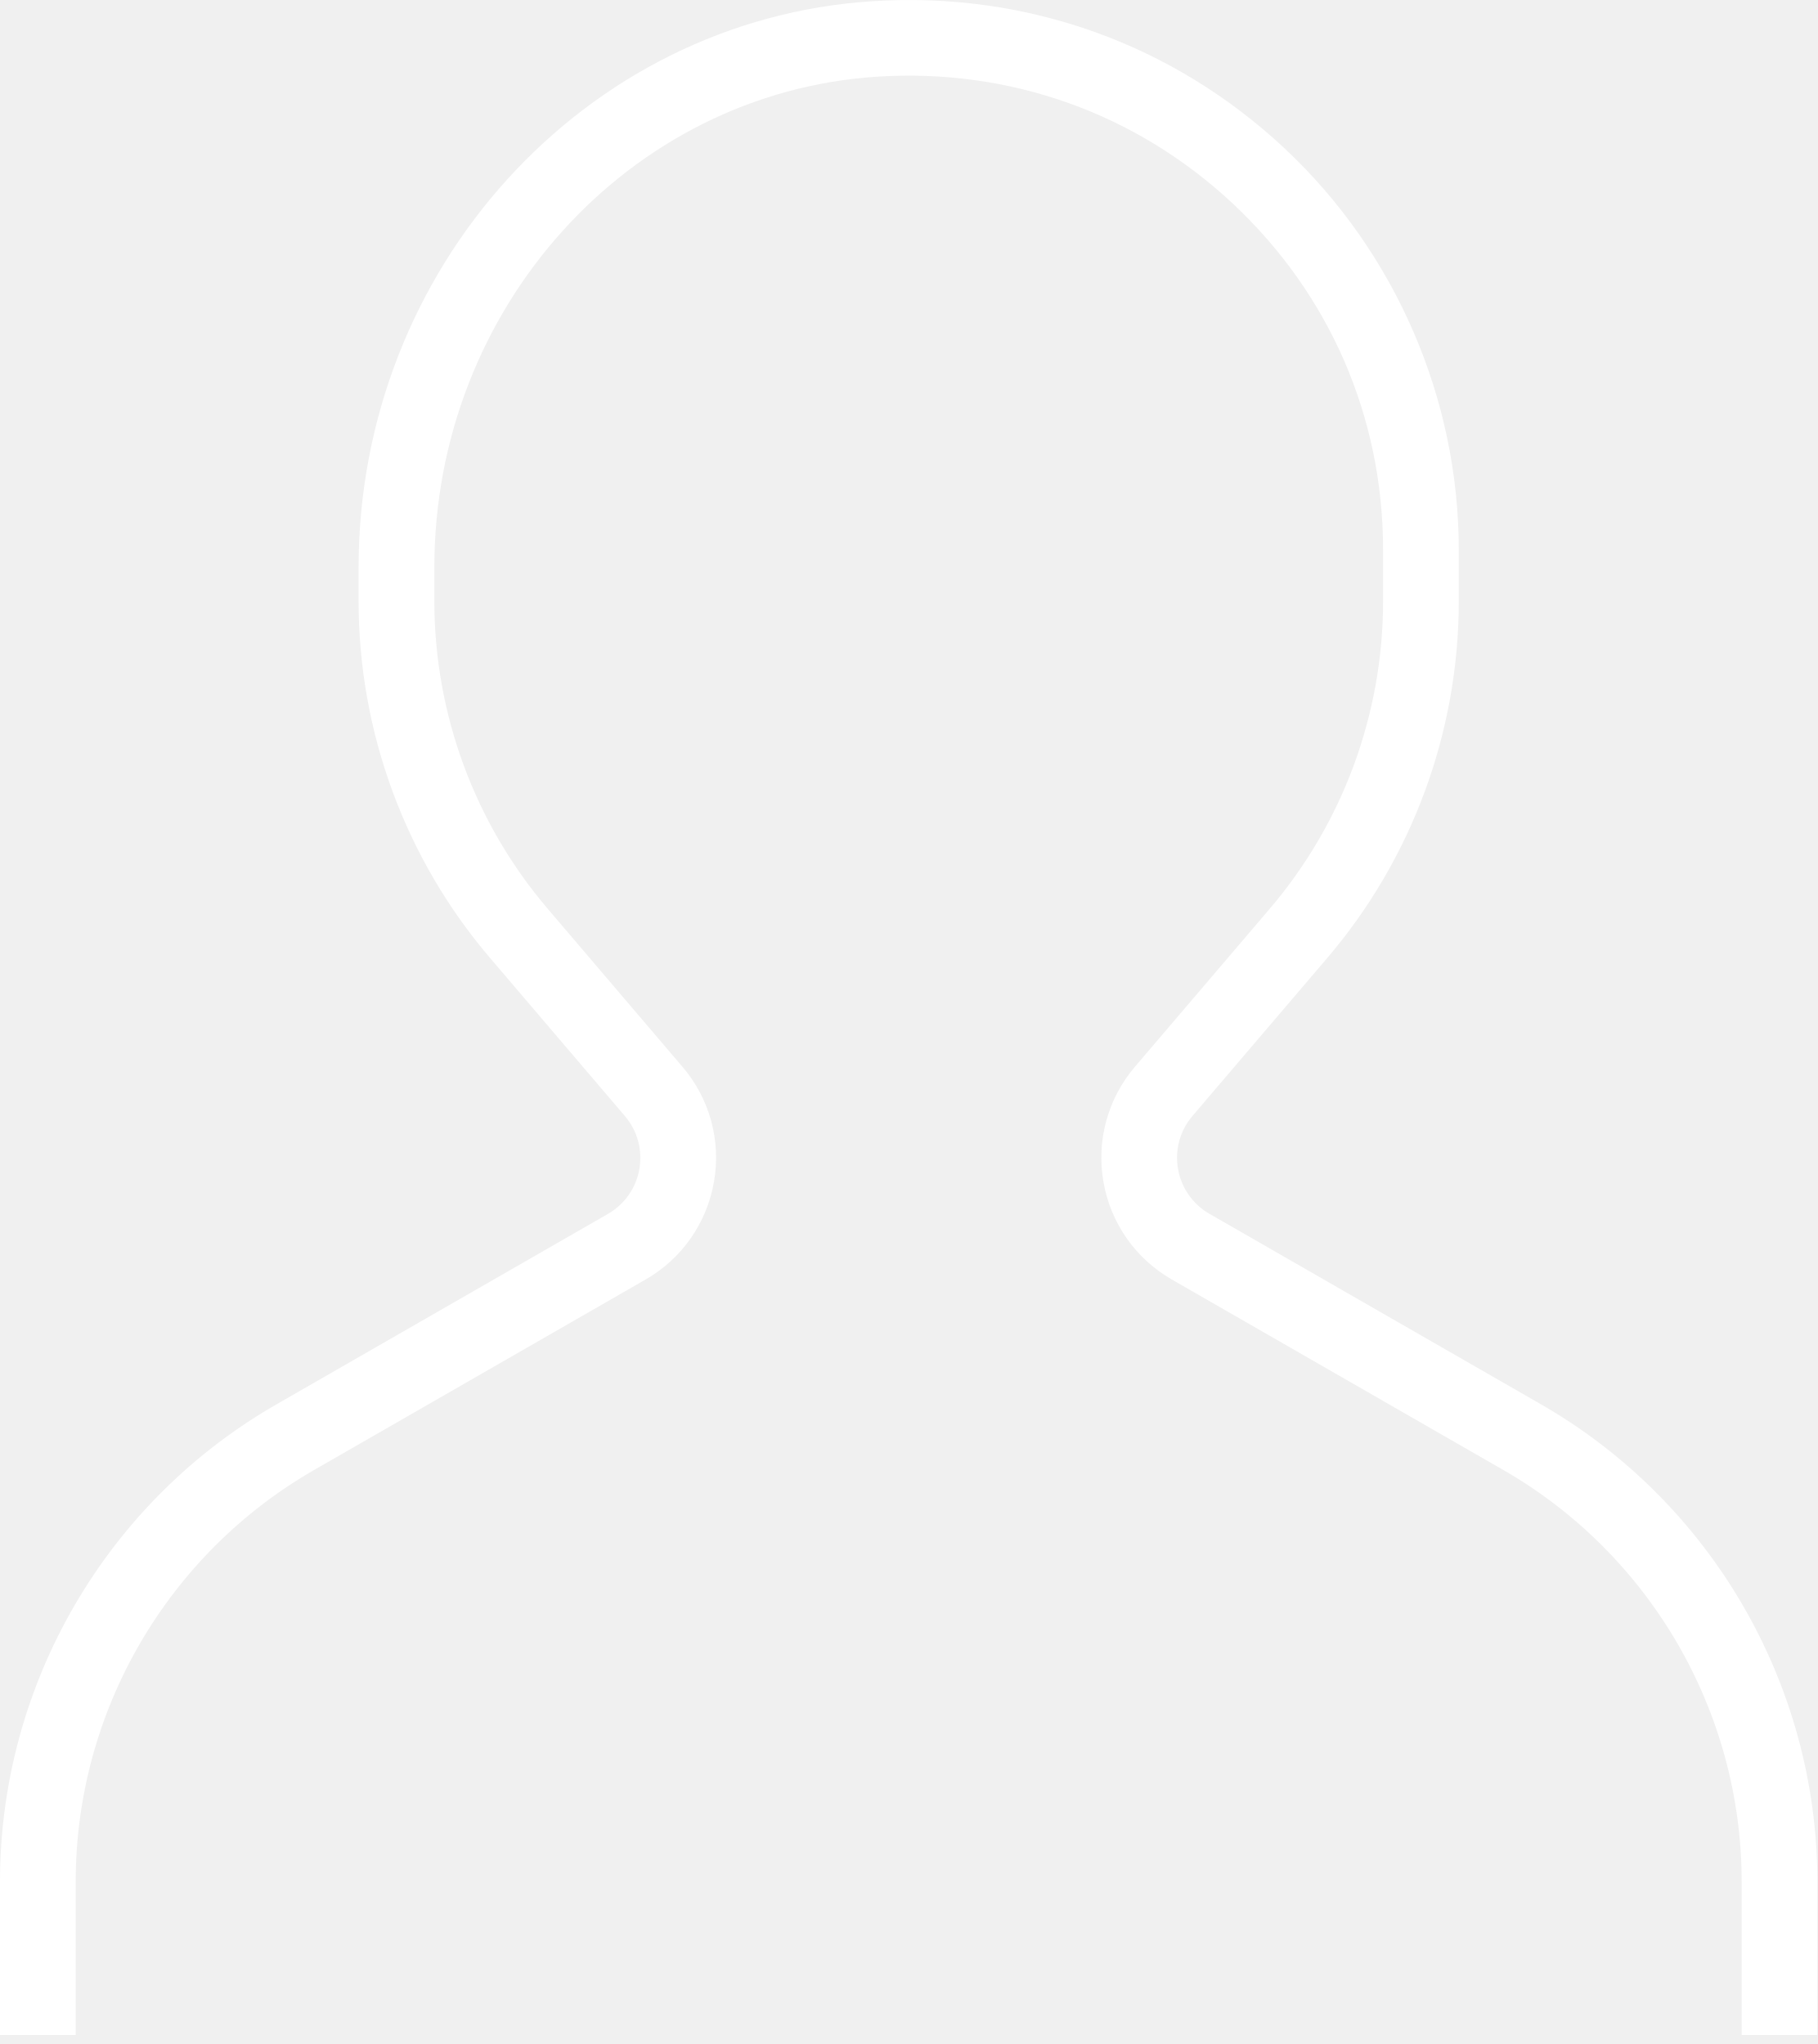
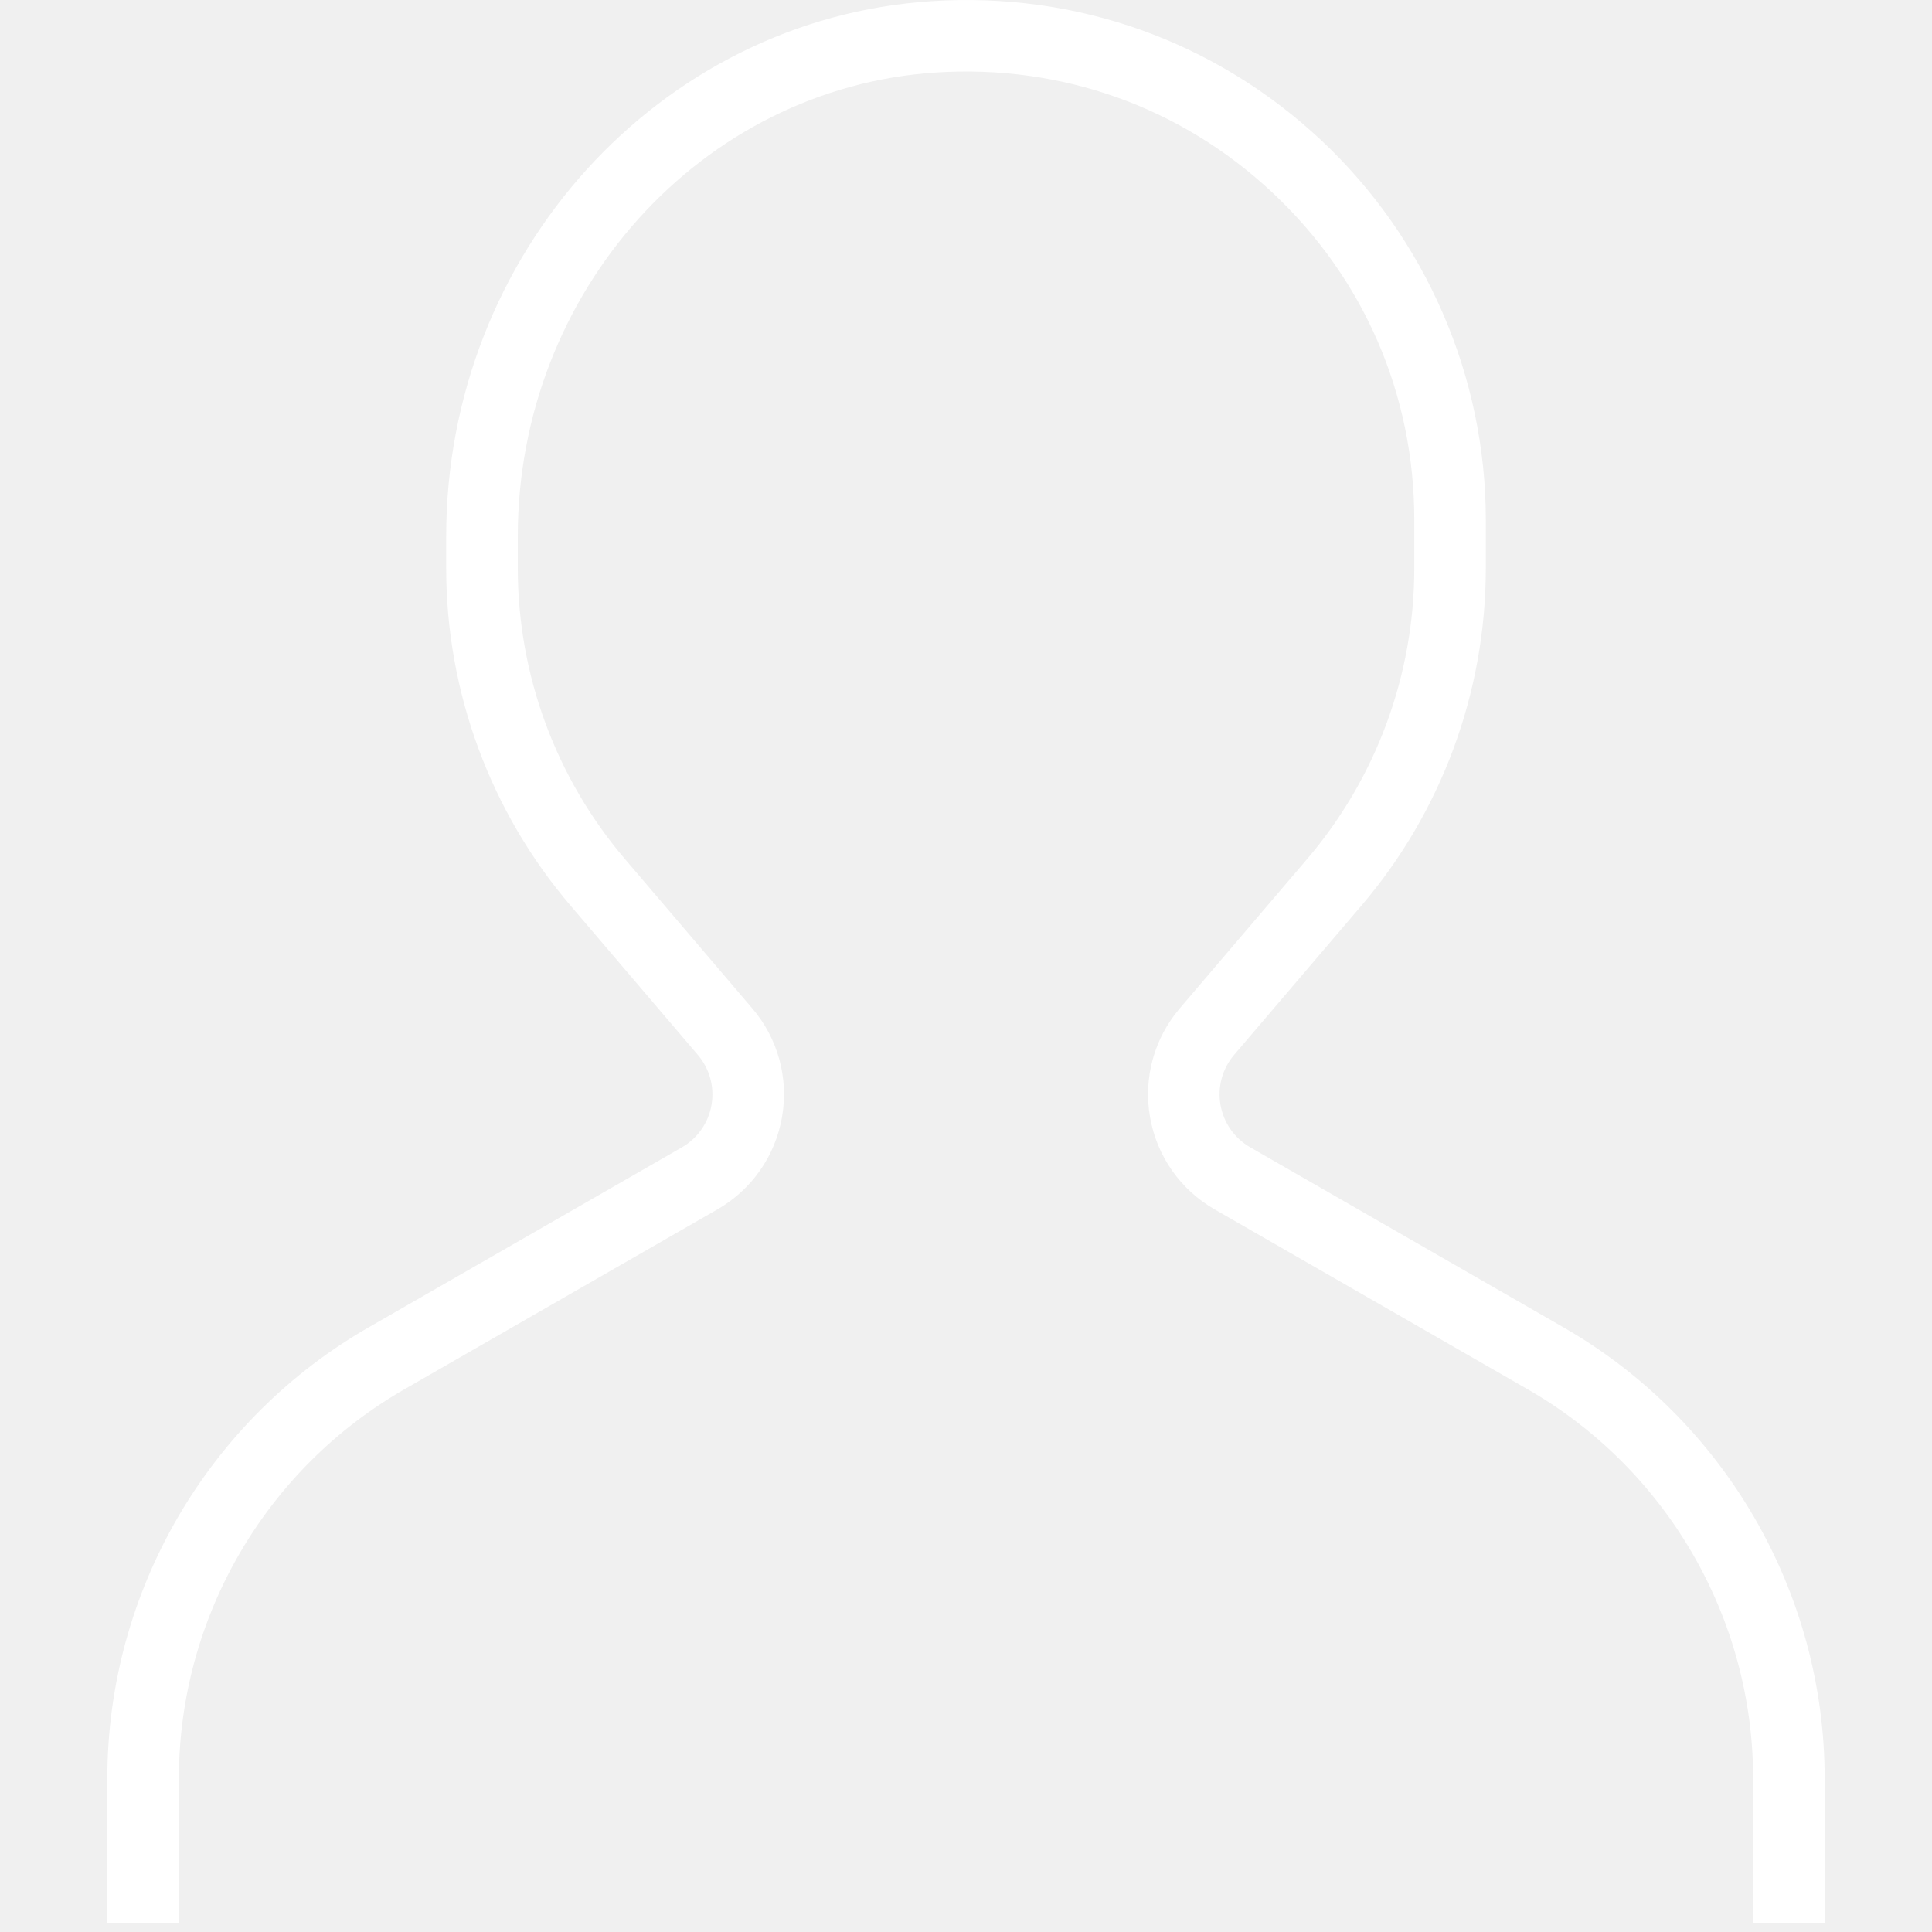
- <svg xmlns="http://www.w3.org/2000/svg" viewBox="0 0 80 90">
+ <svg xmlns="http://www.w3.org/2000/svg" height="24" width="24" viewBox="0 0 80 90">
  <path d="M67.74 61.78l-14.5-8.334c-.735-.422-1.24-1.145-1.385-1.98-.145-.835.088-1.685.638-2.33l5.912-6.93c3.747-4.378 5.81-9.967 5.81-15.737v-2.256c0-6.668-2.792-13.108-7.658-17.67C51.622 1.92 45.17-.386 38.392.054c-12.677.82-22.607 11.772-22.607 24.934v1.483c0 5.77 2.063 11.36 5.81 15.736l5.912 6.933c.55.644.783 1.493.638 2.33-.143.834-.648 1.556-1.383 1.98l-14.494 8.33C4.7 66.077 0 74.15 0 82.844v6.76h3.333v-6.76c0-7.5 4.055-14.46 10.59-18.174l14.5-8.334c1.597-.918 2.692-2.487 3.007-4.302.315-1.815-.19-3.66-1.387-5.06l-5.913-6.936c-3.23-3.775-5.01-8.594-5.01-13.57v-1.484c0-11.41 8.562-20.9 19.488-21.608 5.85-.377 11.415 1.61 15.67 5.598 4.26 3.992 6.605 9.404 6.605 15.24v2.254c0 4.976-1.778 9.796-5.01 13.57l-5.915 6.935c-1.195 1.4-1.7 3.246-1.386 5.06.313 1.816 1.41 3.385 3.008 4.303l14.507 8.338c6.525 3.71 10.58 10.67 10.58 18.17v6.76H80v-6.76c0-8.695-4.7-16.768-12.26-21.063z" fill="#ffffff" fill-rule="evenodd" />
</svg>
